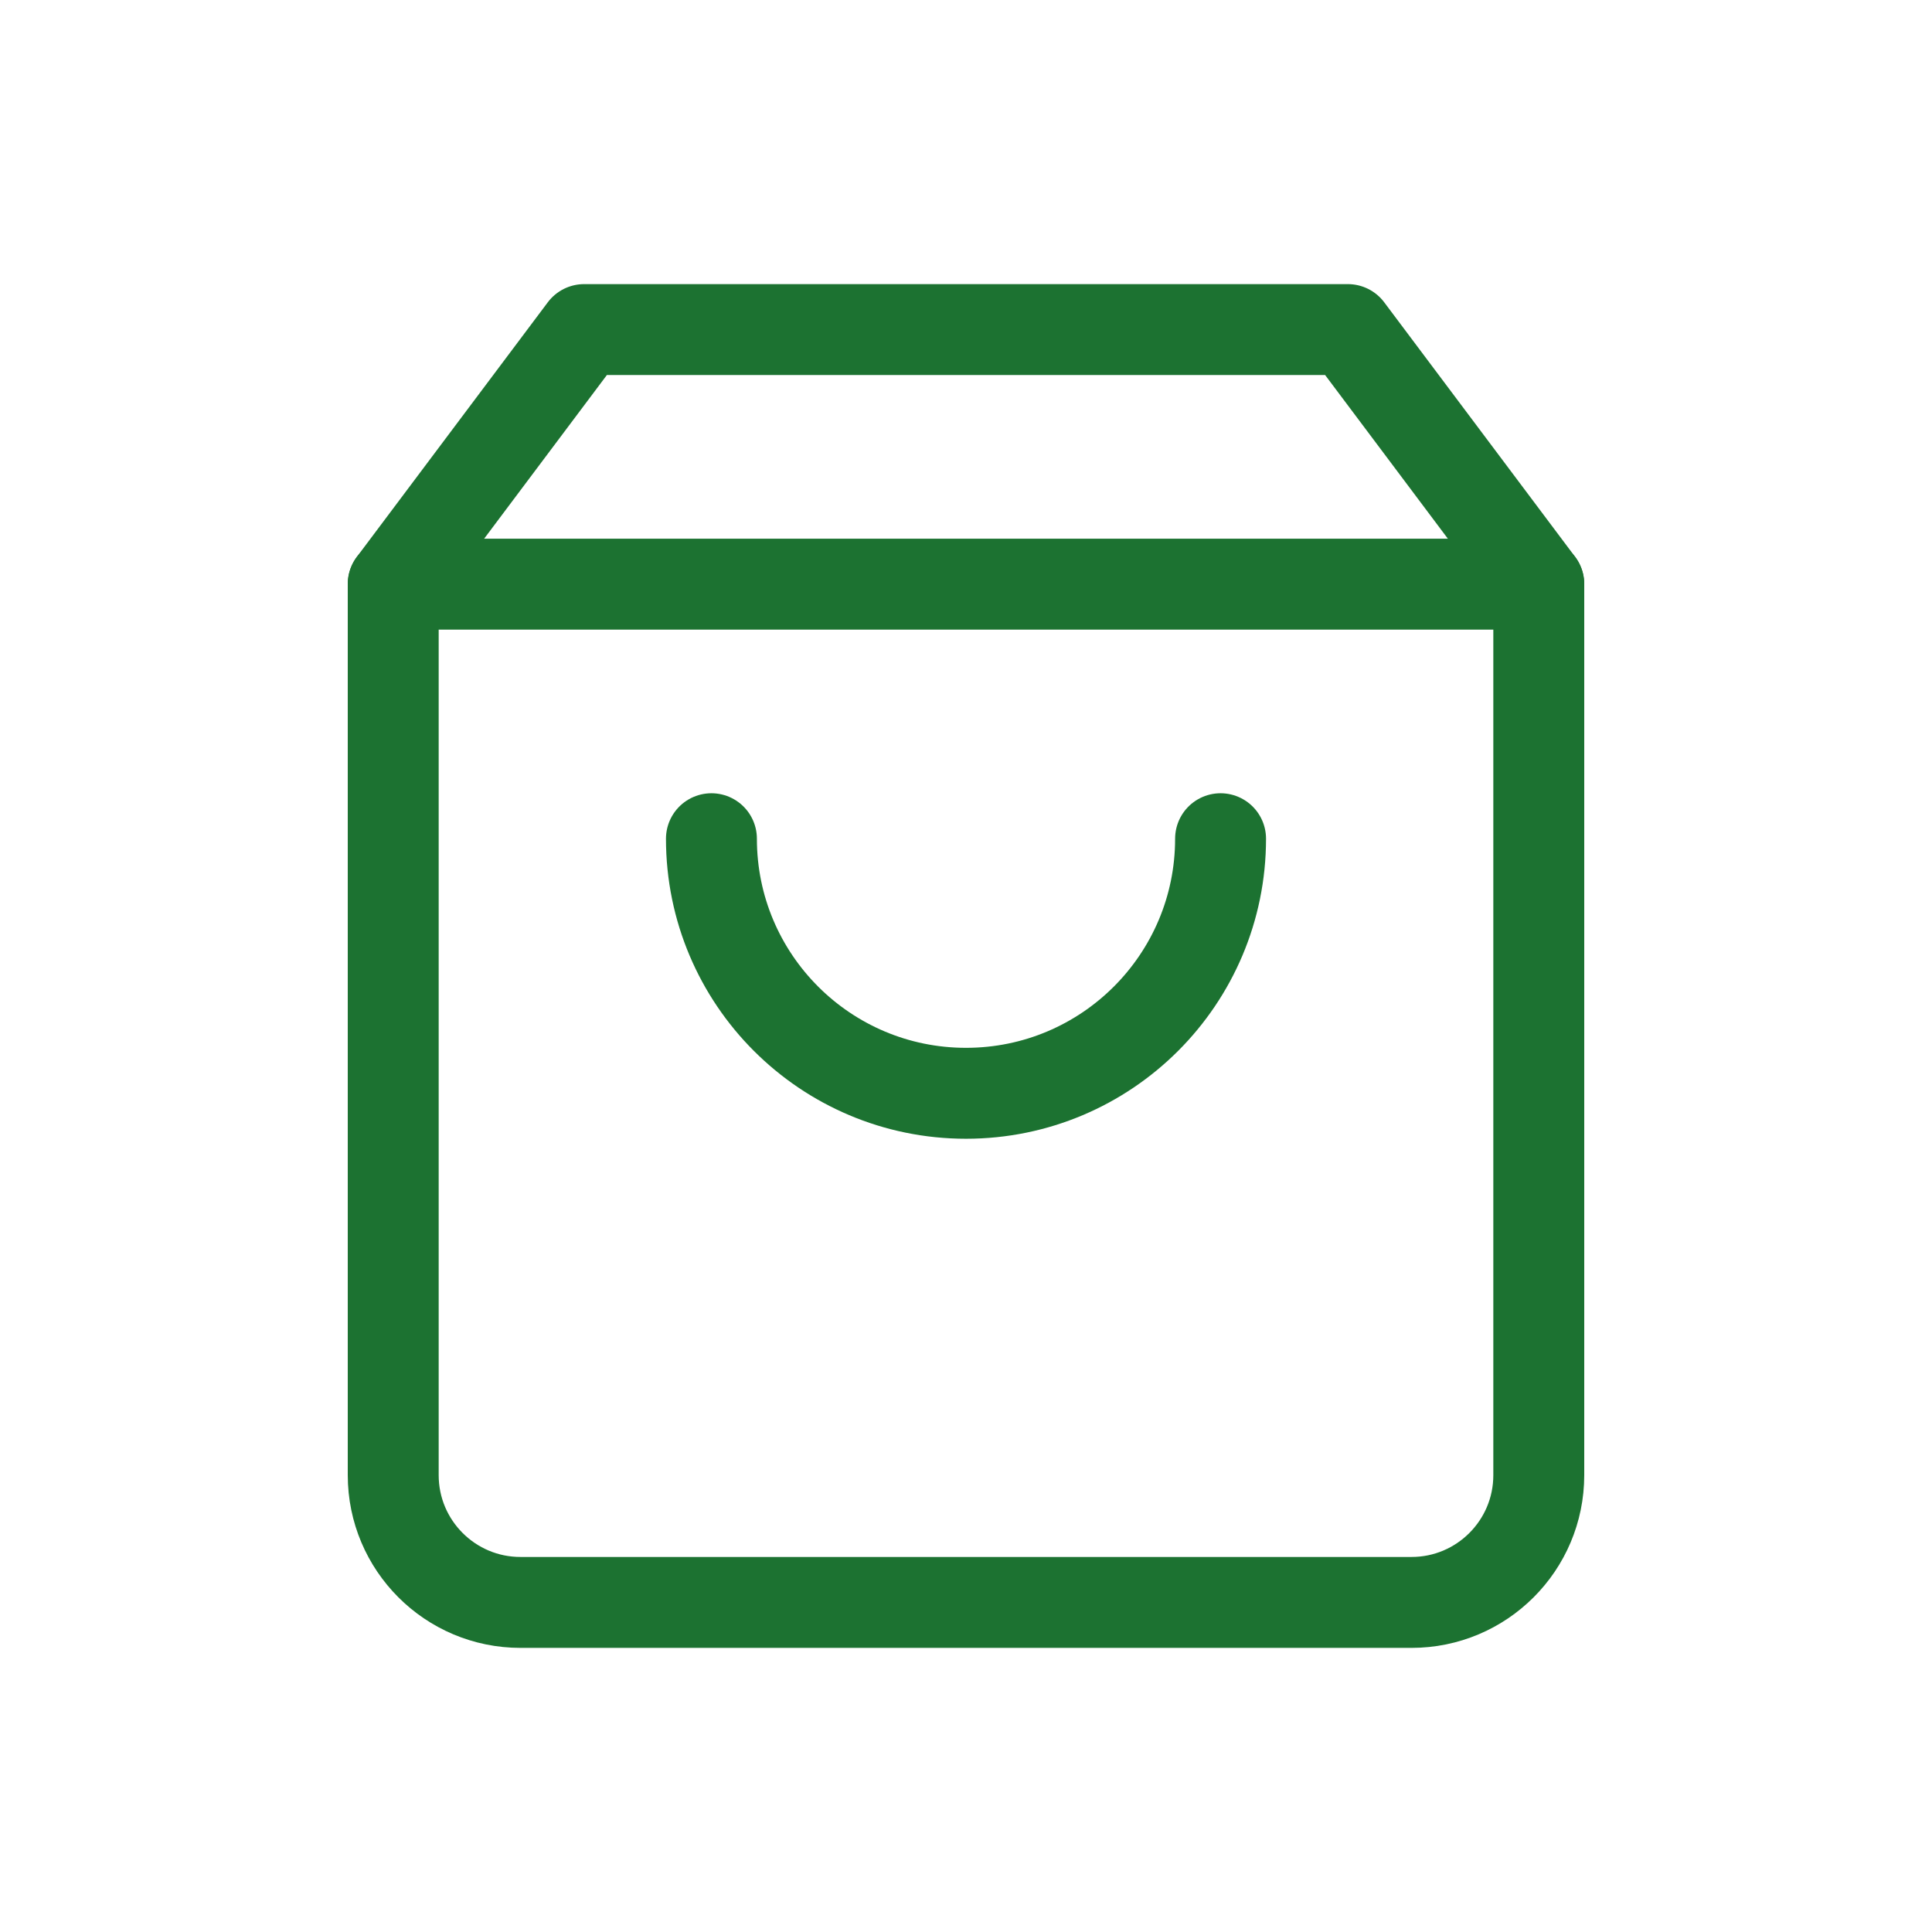
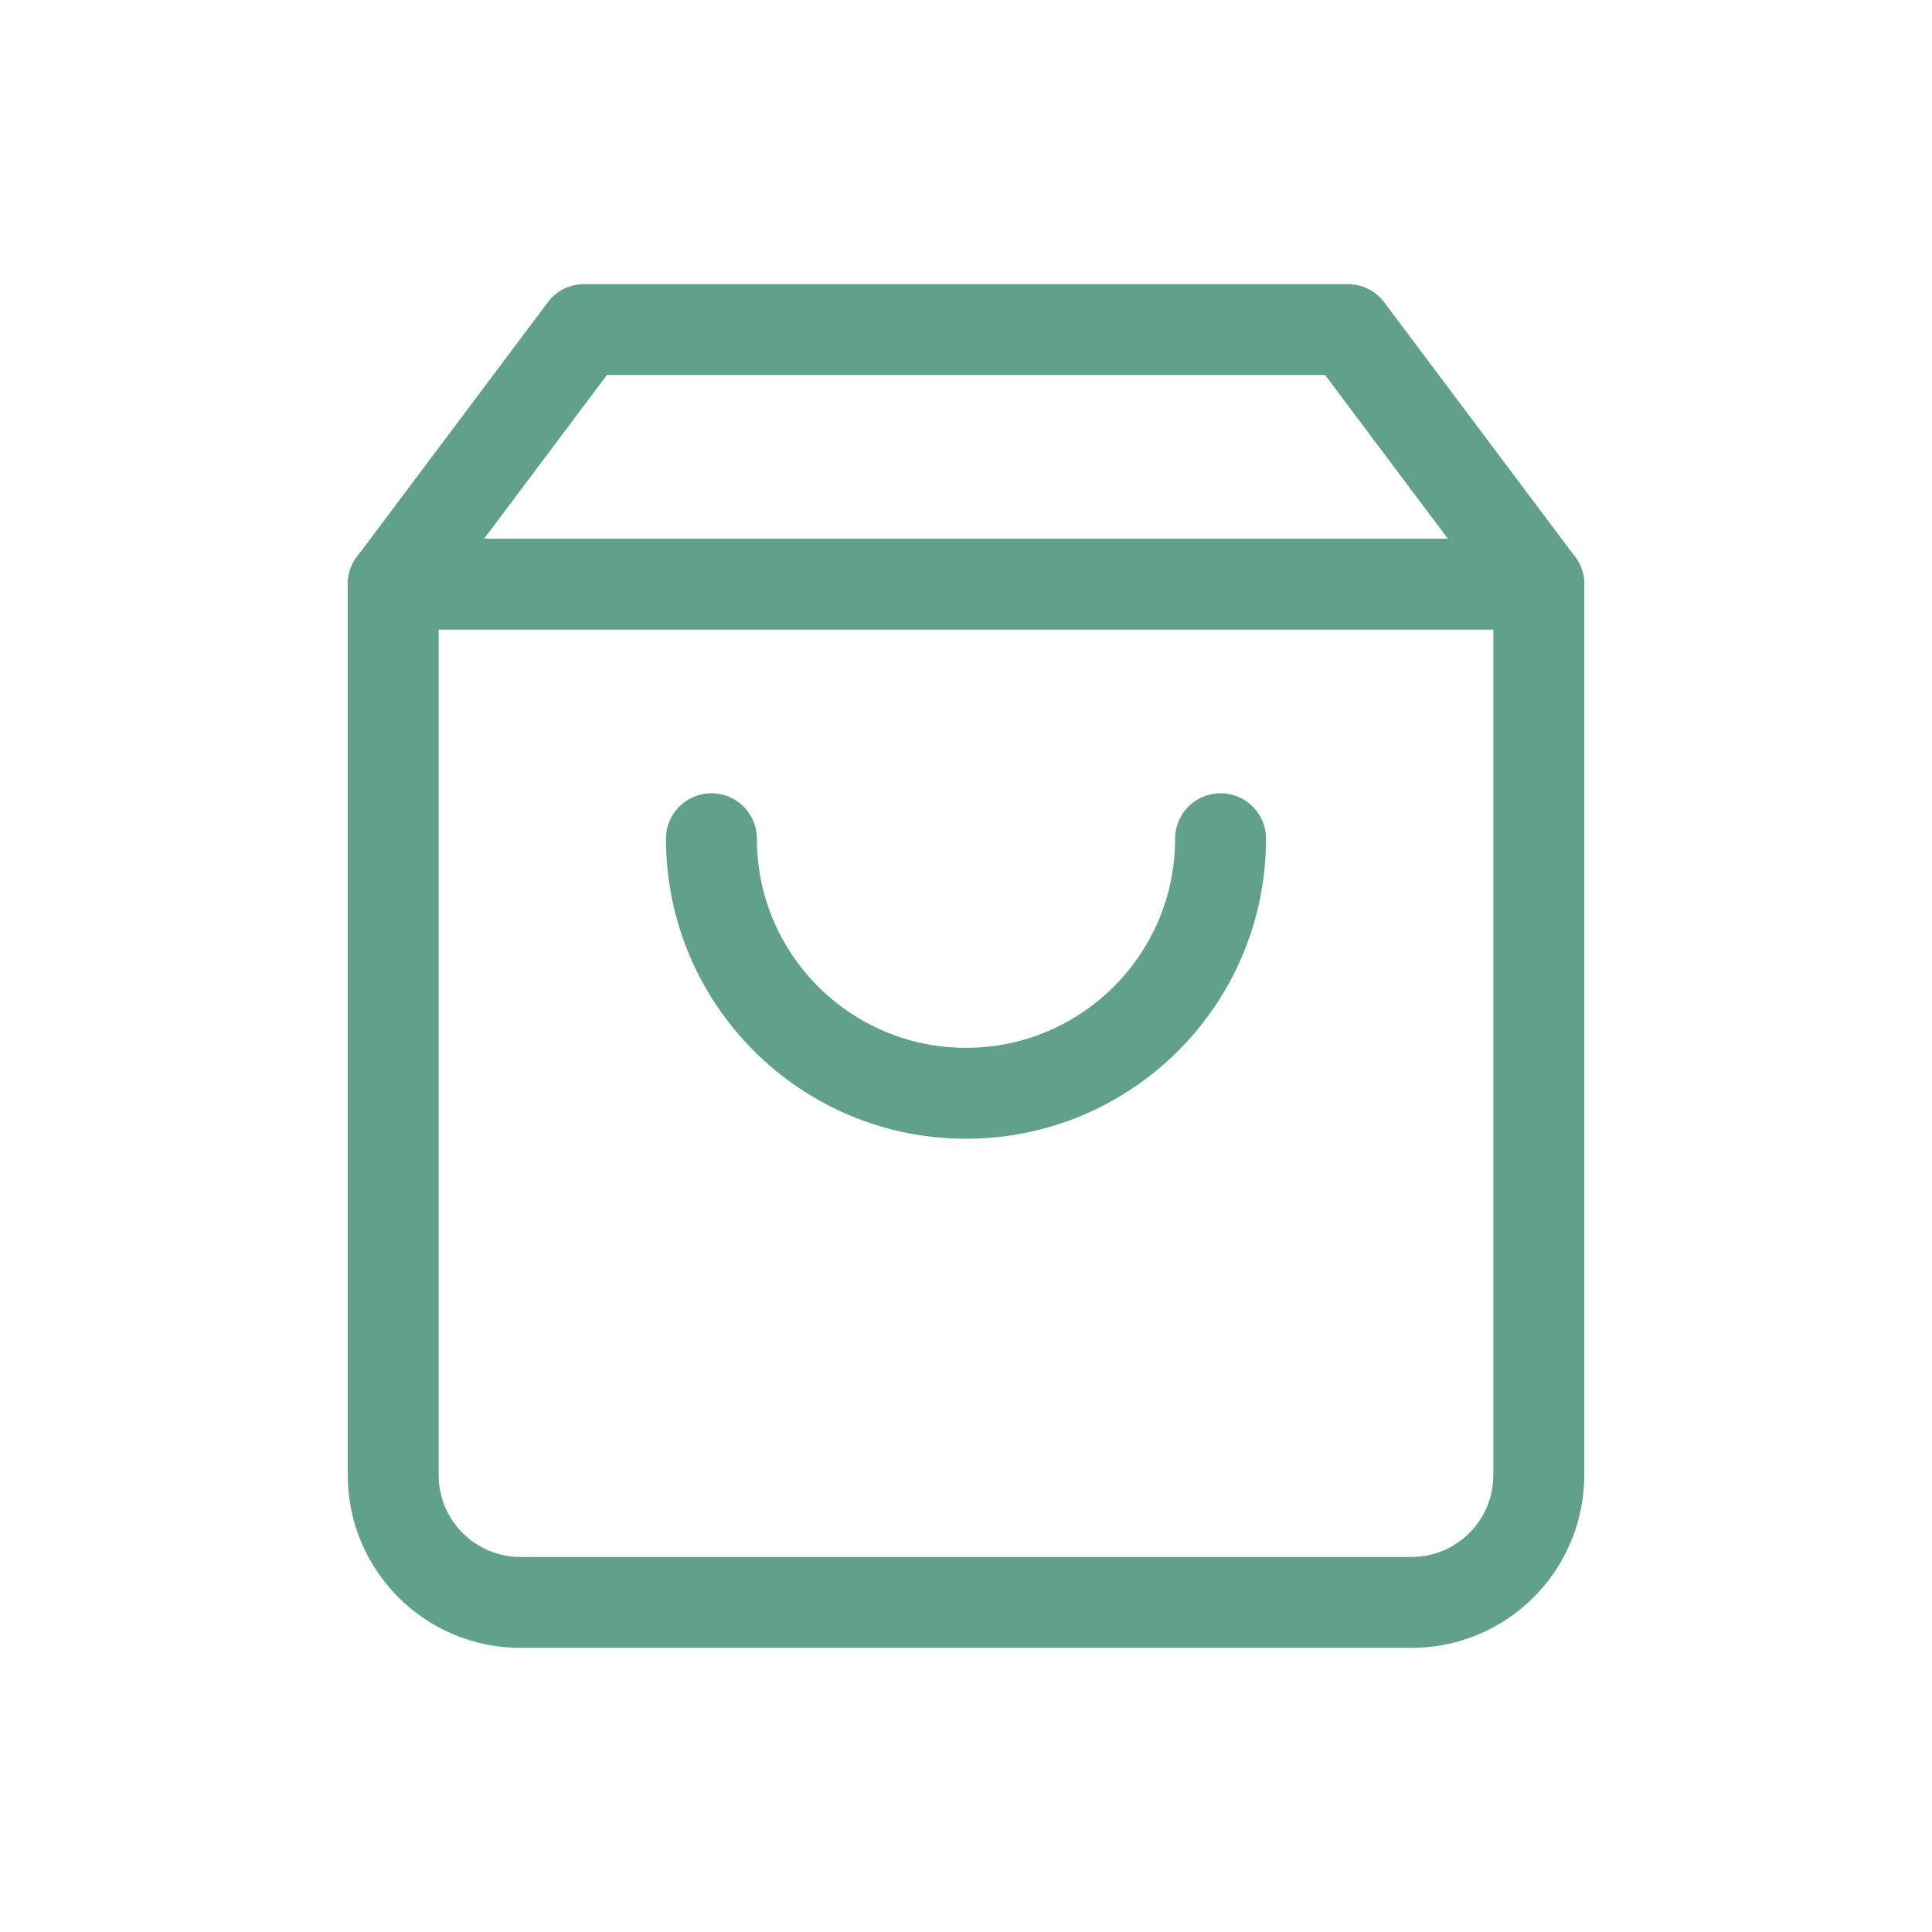
- <svg xmlns="http://www.w3.org/2000/svg" viewBox="-5 -5 34 34" fill="none" stroke="#1C7231" stroke-width="1.6" stroke-linecap="round" stroke-linejoin="round">
+ <svg xmlns="http://www.w3.org/2000/svg" viewBox="-5 -5 34 34" fill="none" stroke="#61A189" stroke-width="1.6" stroke-linecap="round" stroke-linejoin="round">
  <path d="M5.28 0.8L1.92 5.28v15.68a2.24 2.24 0 0 0 2.24 2.24h15.68a2.24 2.24 0 0 0 2.24-2.24V5.28L18.72 0.8z" />
  <line x1="1.92" y1="5.28" x2="22.08" y2="5.28" />
  <path d="M16.48 9.76a4.48 4.48 0 0 1-8.96 0" />
</svg>
